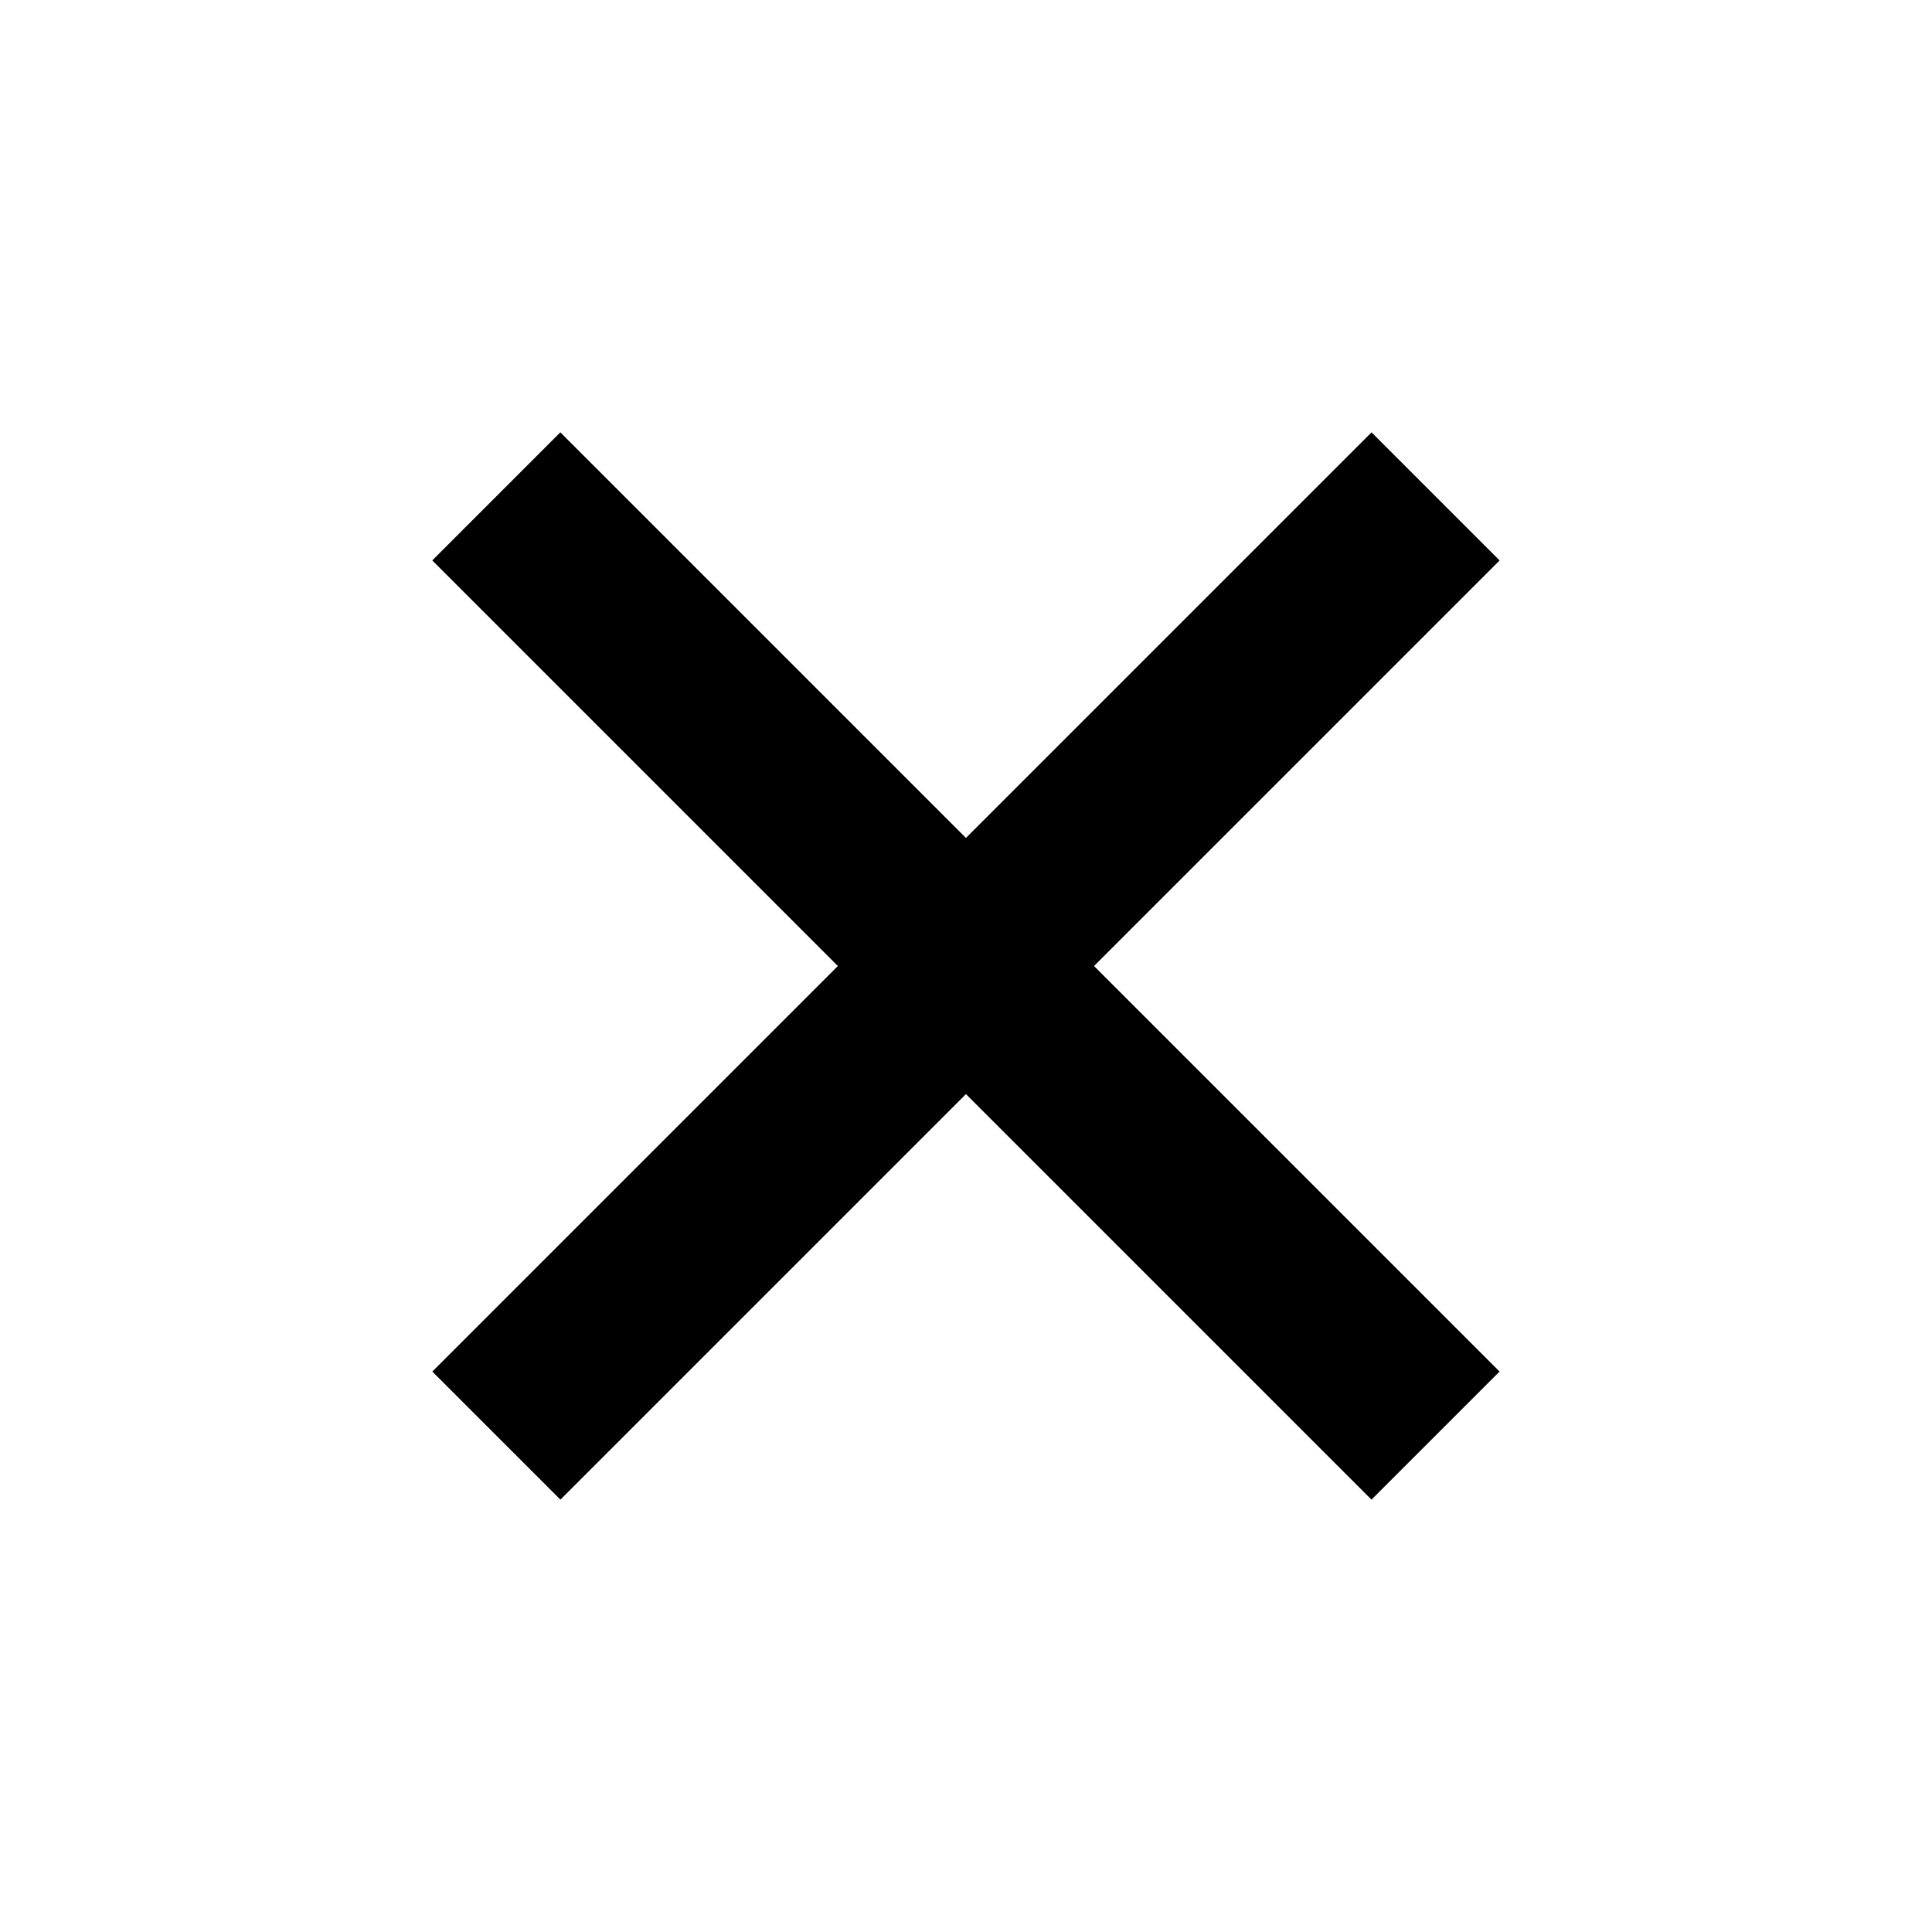
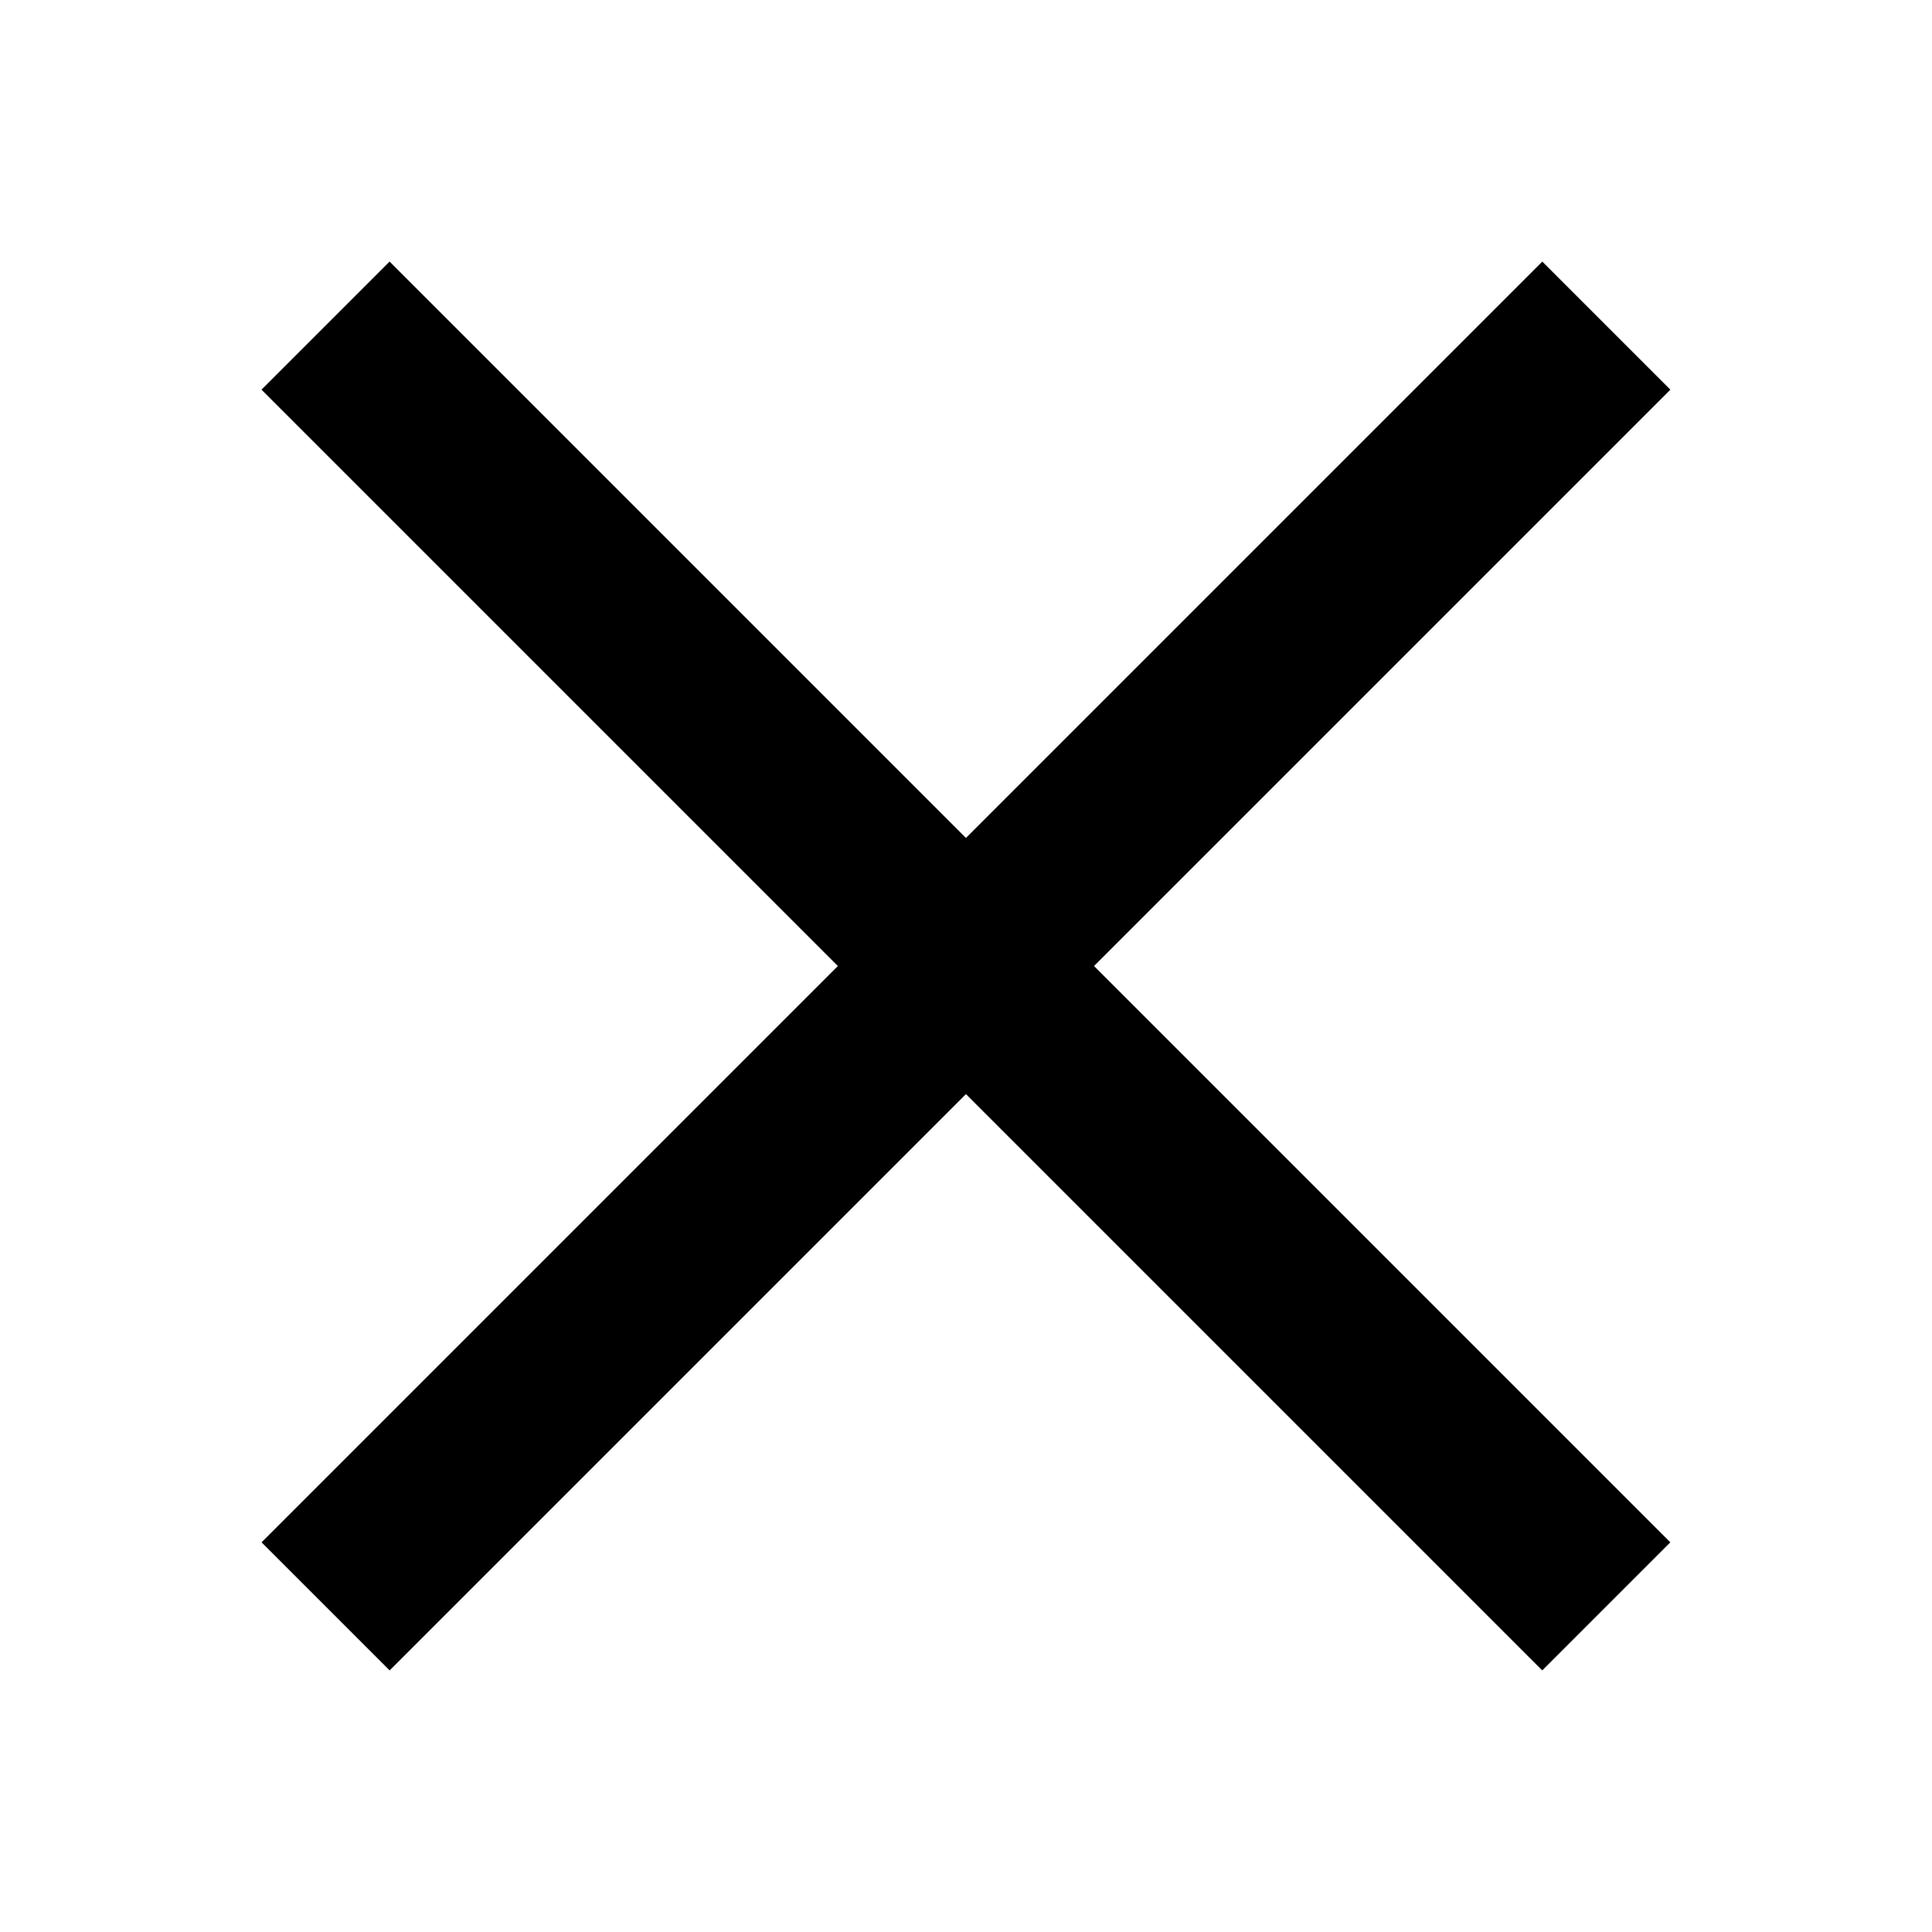
<svg xmlns="http://www.w3.org/2000/svg" width="32" height="32" viewBox="0 0 32 32" fill="none">
-   <rect x="7.16" y="9.282" width="3" height="22" transform="rotate(-45 7.16016 9.28249)" fill="black" />
-   <rect x="22.717" y="7.161" width="3" height="22" transform="rotate(45 22.7168 7.16117)" fill="black" />
+   <rect x="7.16" y="5.282" width="3" height="30" transform="rotate(-45 7.16016 9.28249)" fill="black" />
+   <rect x="22.717" y="3.161" width="3" height="30" transform="rotate(45 22.7168 7.16117)" fill="black" />
</svg>
